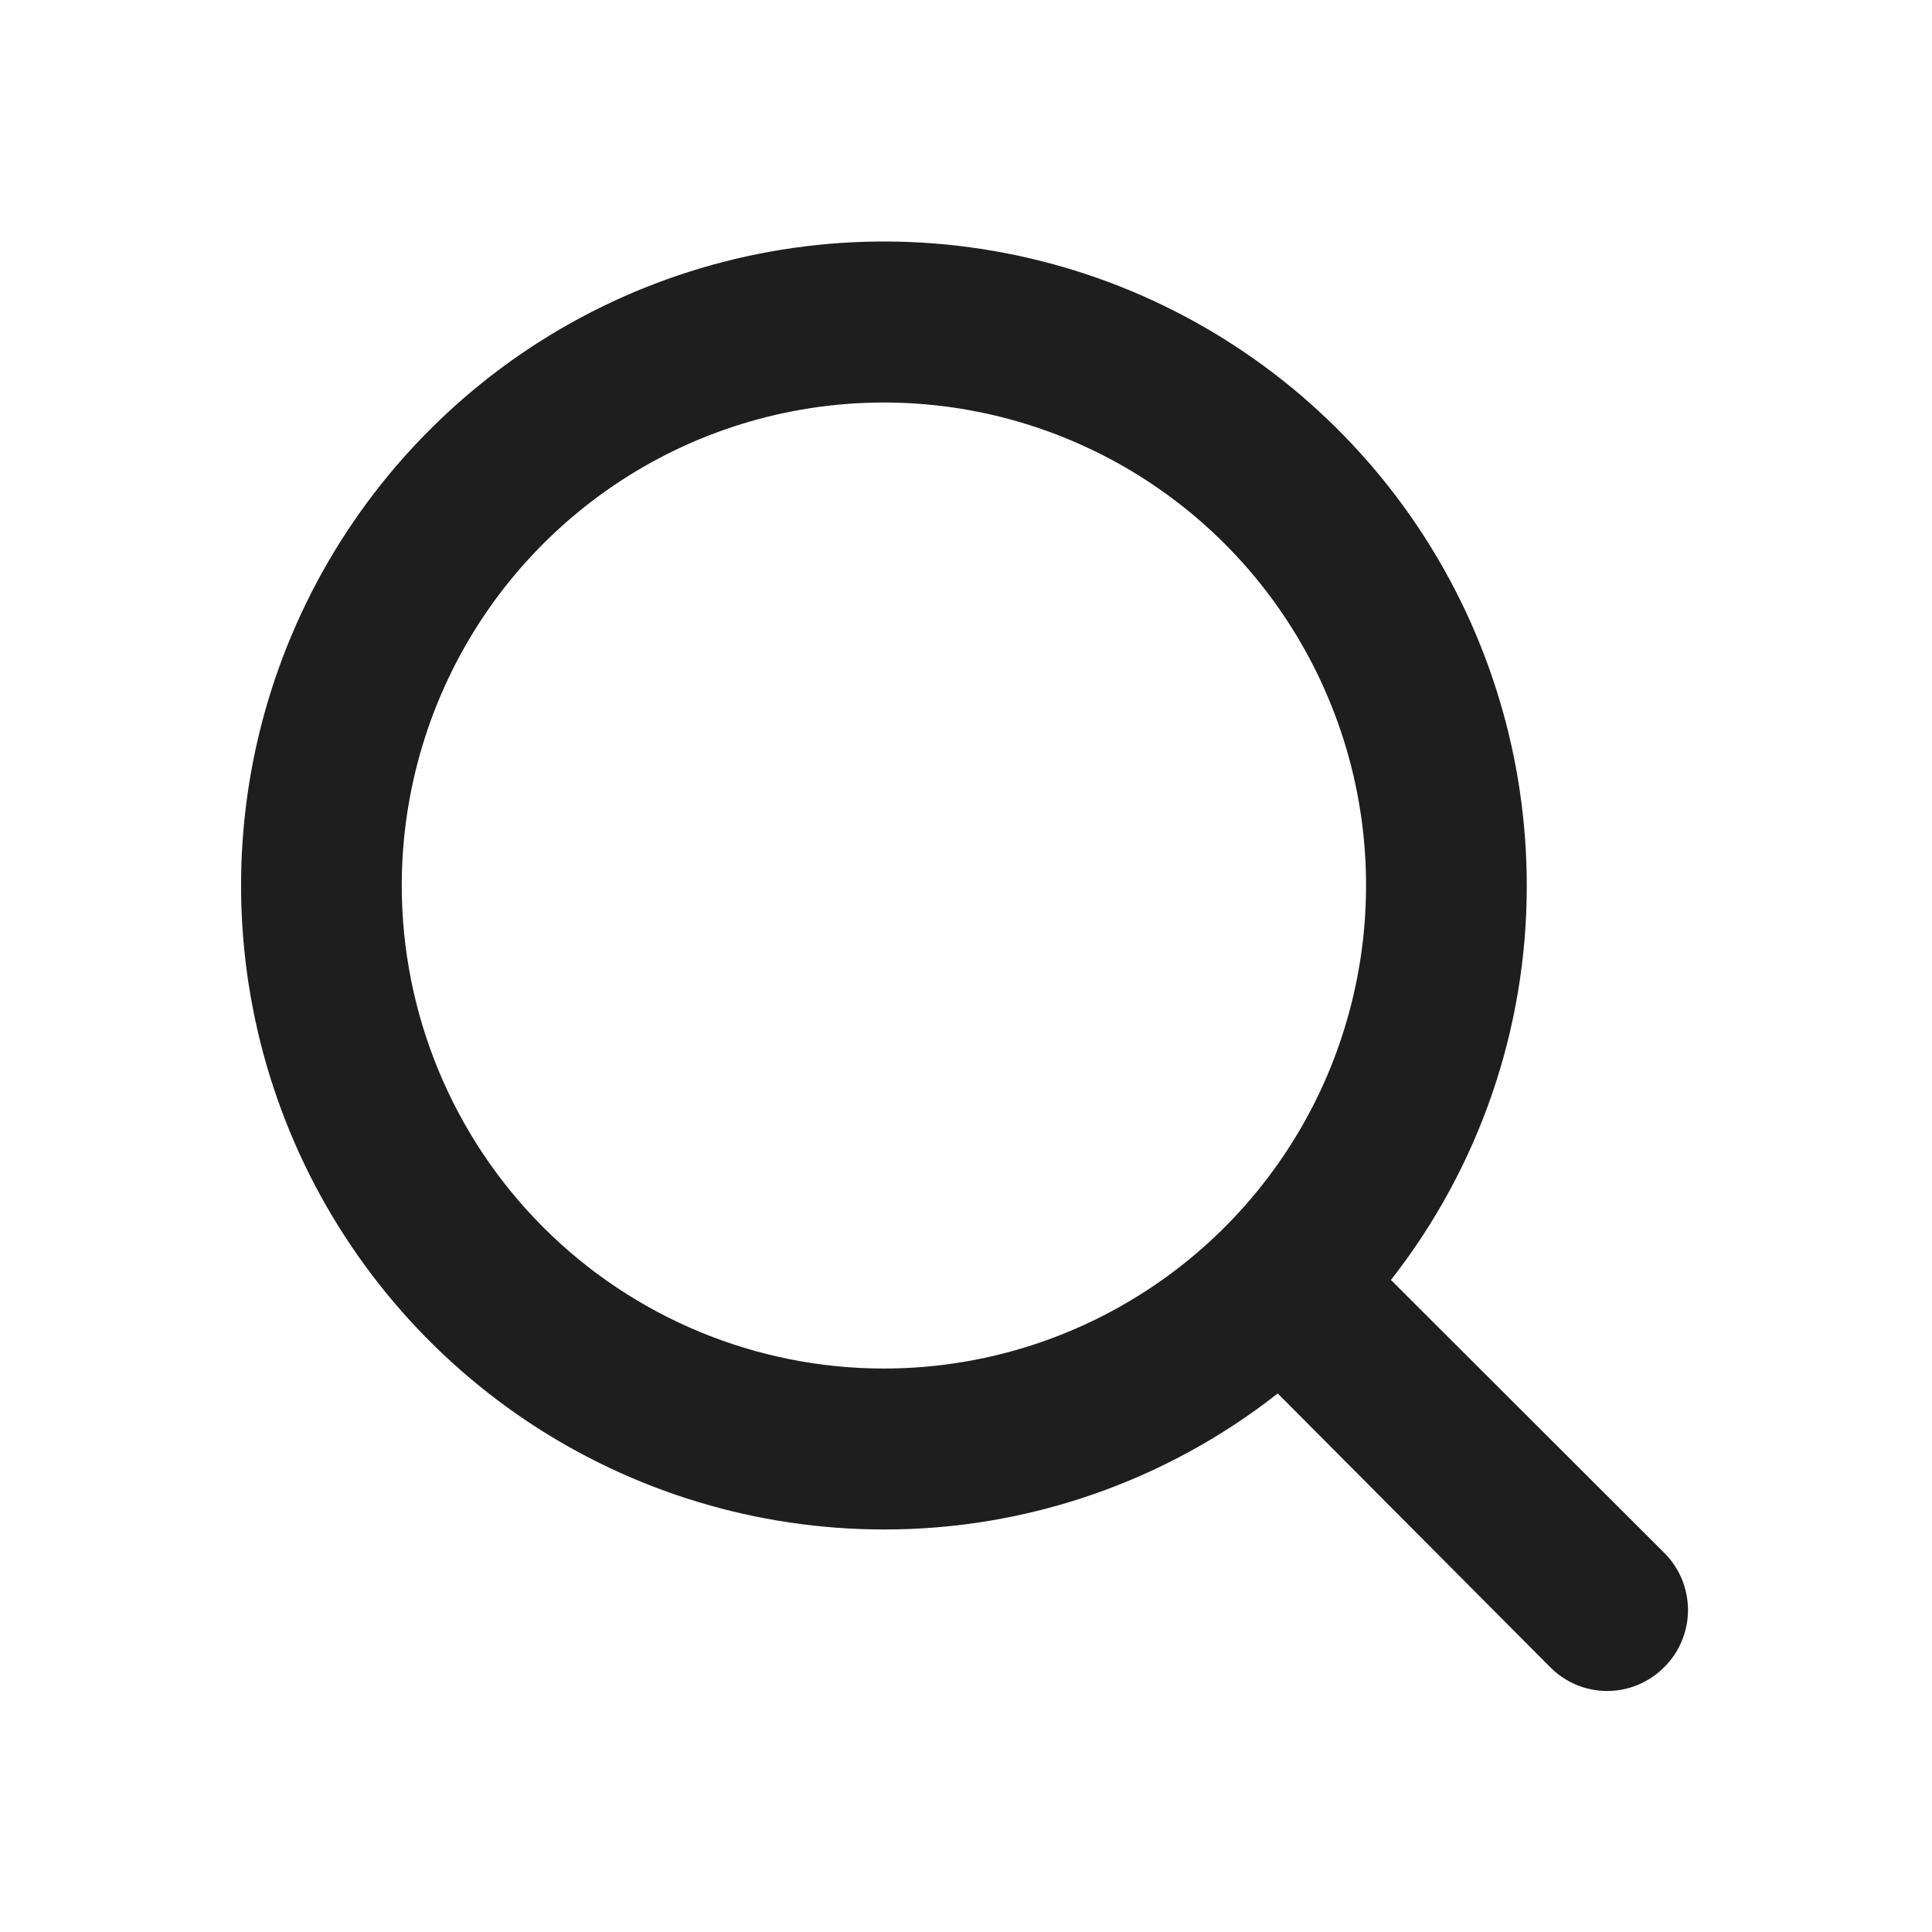
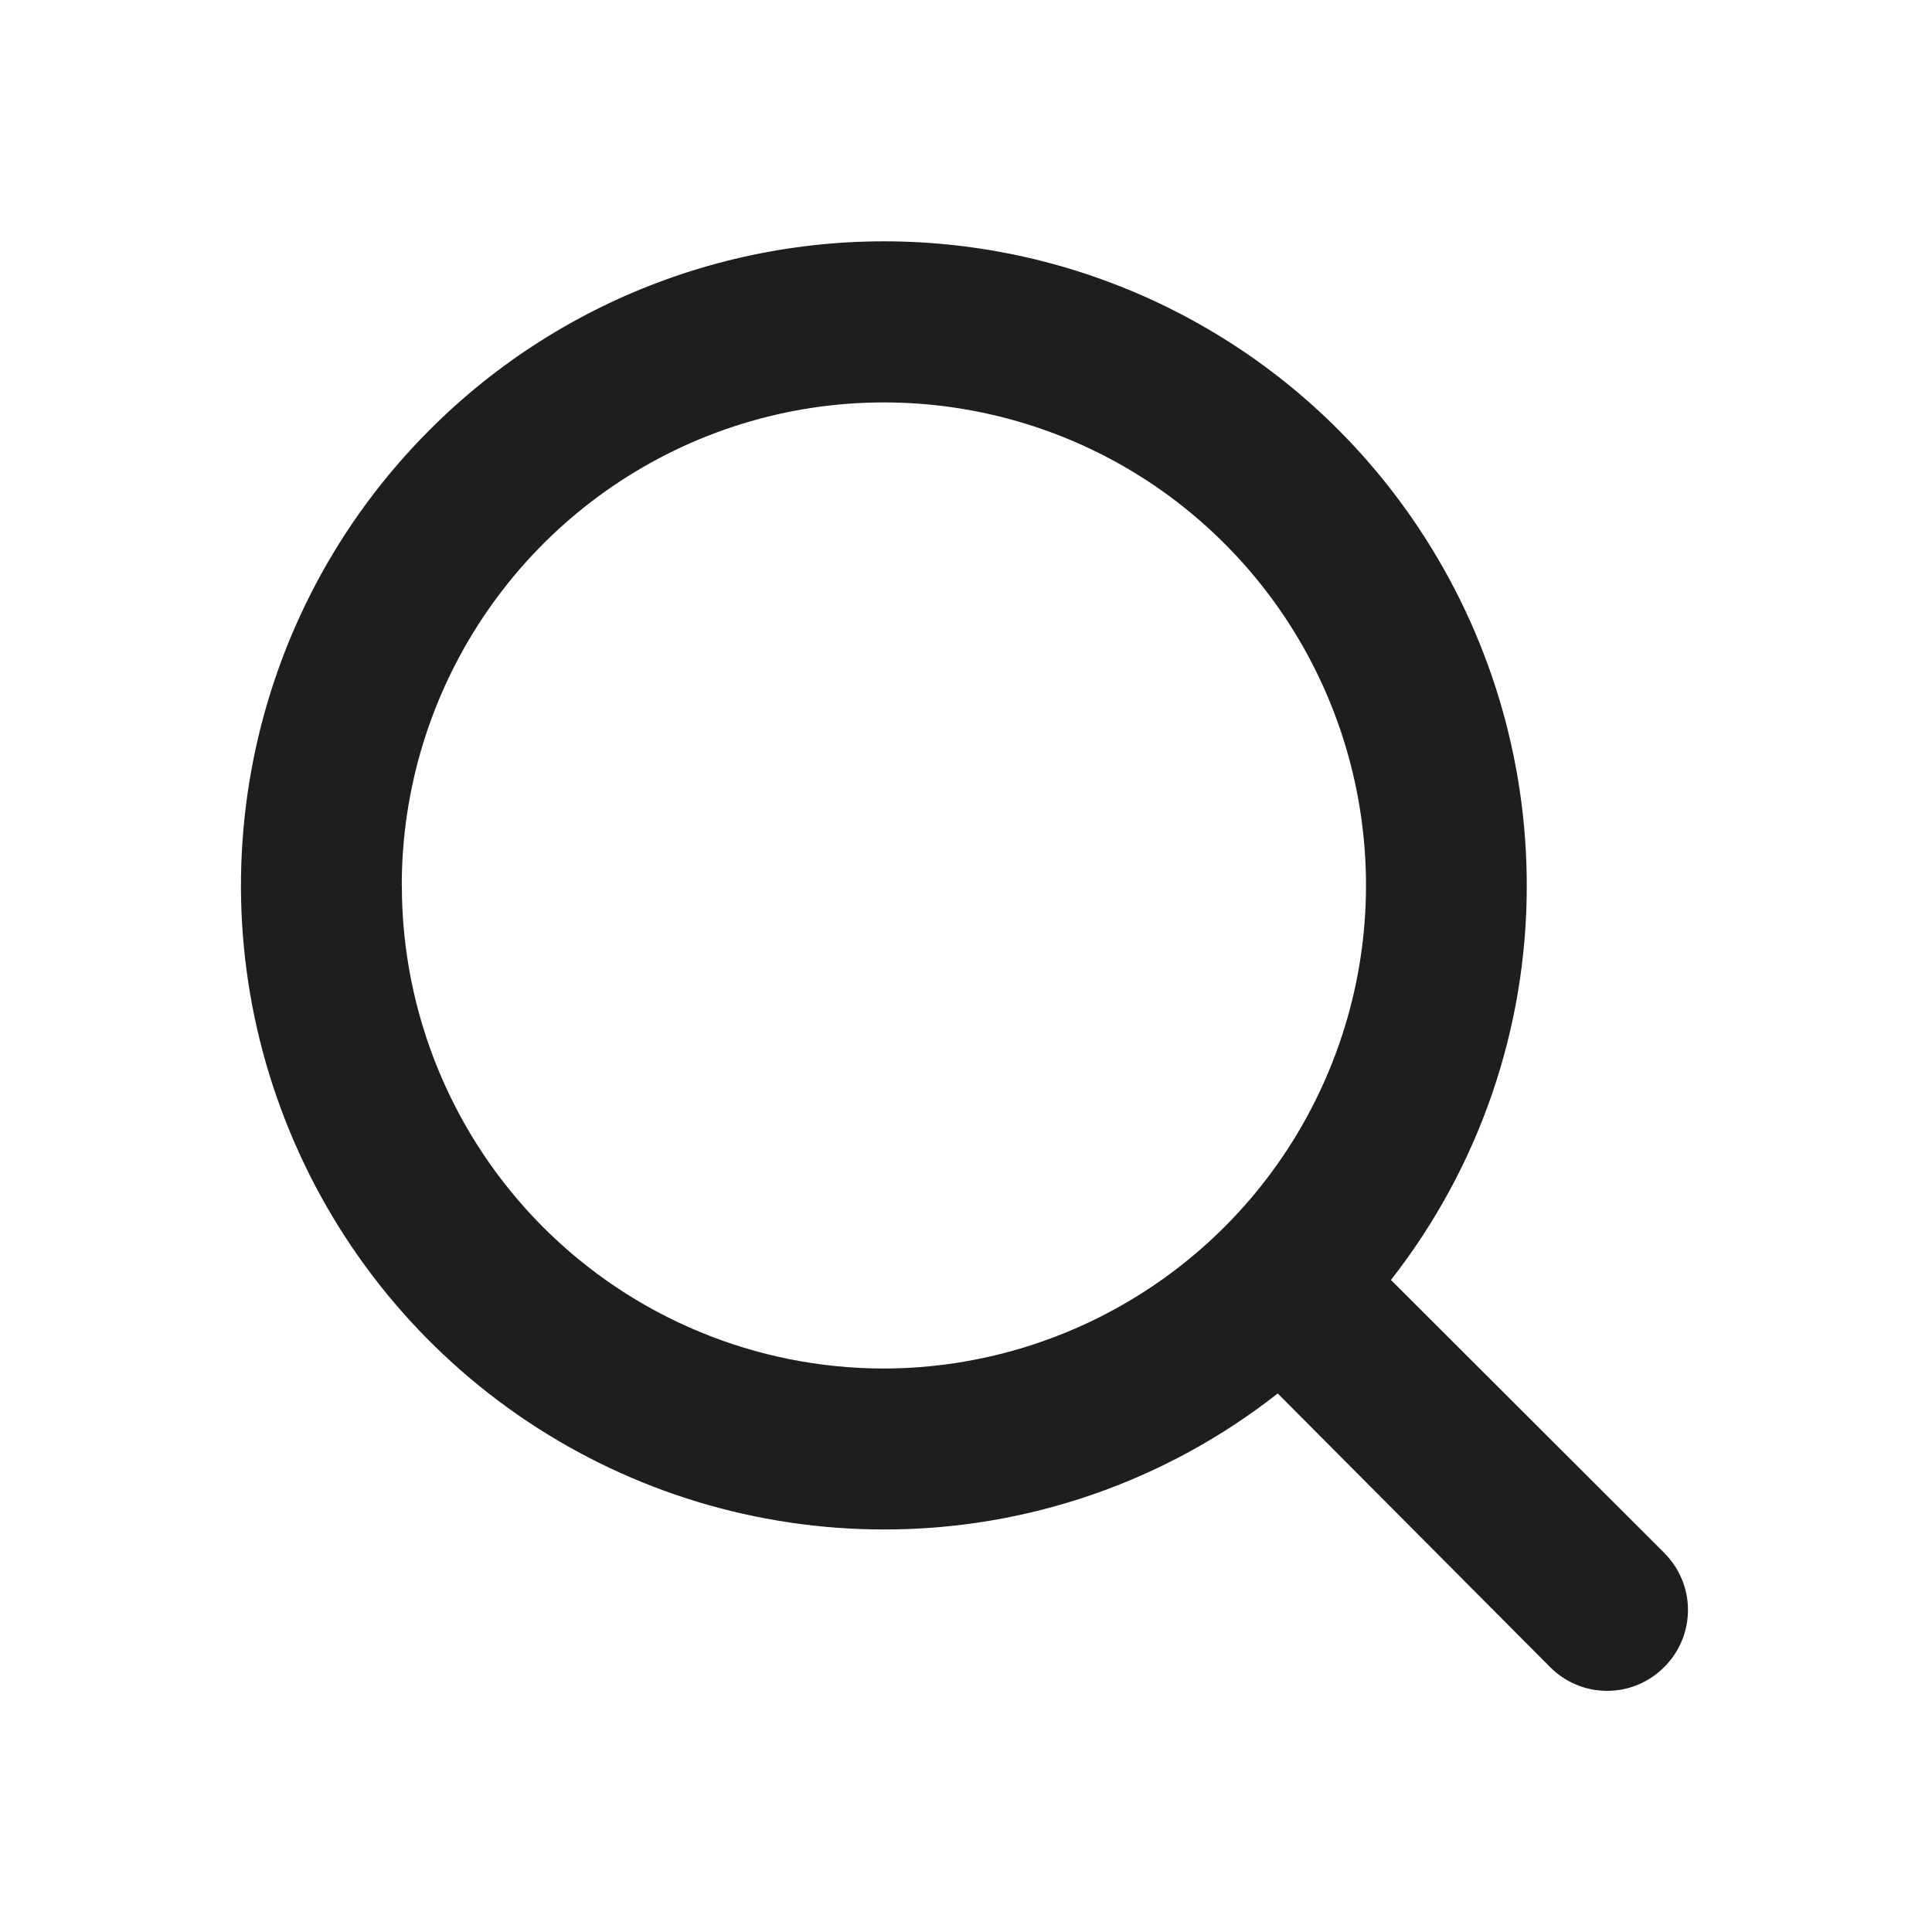
- <svg xmlns="http://www.w3.org/2000/svg" width="20" height="20" viewBox="0 0 20 20" fill="none">
-   <path d="M17.228 16.075L14.399 13.25C15.312 12.085 15.807 10.647 15.805 9.167C15.805 7.848 15.415 6.559 14.684 5.463C13.953 4.367 12.913 3.512 11.697 3.007C10.481 2.503 9.143 2.371 7.852 2.628C6.561 2.885 5.375 3.52 4.445 4.453C3.514 5.385 2.88 6.573 2.623 7.866C2.367 9.159 2.498 10.5 3.002 11.718C3.506 12.936 4.359 13.977 5.453 14.71C6.548 15.442 7.834 15.833 9.15 15.833C10.628 15.835 12.064 15.339 13.227 14.425L16.047 17.258C16.124 17.336 16.216 17.398 16.317 17.441C16.419 17.483 16.527 17.505 16.637 17.505C16.747 17.505 16.856 17.483 16.957 17.441C17.058 17.398 17.151 17.336 17.228 17.258C17.306 17.181 17.368 17.089 17.41 16.987C17.452 16.886 17.474 16.777 17.474 16.667C17.474 16.557 17.452 16.448 17.41 16.346C17.368 16.245 17.306 16.152 17.228 16.075ZM4.159 9.167C4.159 8.178 4.452 7.211 5 6.389C5.549 5.567 6.328 4.926 7.24 4.547C8.152 4.169 9.156 4.07 10.124 4.263C11.092 4.456 11.982 4.932 12.68 5.631C13.378 6.33 13.853 7.221 14.046 8.191C14.238 9.161 14.139 10.166 13.762 11.08C13.384 11.994 12.744 12.775 11.923 13.324C11.103 13.873 10.138 14.167 9.15 14.167C7.827 14.167 6.557 13.64 5.621 12.702C4.685 11.764 4.159 10.493 4.159 9.167Z" fill="#1E1E1E" />
+ <svg xmlns="http://www.w3.org/2000/svg" width="20" height="20" fill="none">
+   <path fill="#1E1E1E" d="m17.228 16.075-2.829-2.825a6.608 6.608 0 0 0 1.406-4.083c0-1.319-.39-2.608-1.121-3.704a6.644 6.644 0 0 0-10.239-1.01 6.67 6.67 0 0 0-1.443 7.265 6.664 6.664 0 0 0 2.451 2.992 6.647 6.647 0 0 0 3.697 1.123 6.58 6.58 0 0 0 4.077-1.408l2.82 2.833a.831.831 0 0 0 1.18 0 .832.832 0 0 0 0-1.183ZM4.159 9.167a5.006 5.006 0 0 1 3.081-4.62 4.983 4.983 0 0 1 5.44 1.084 5.003 5.003 0 0 1-3.53 8.536 4.987 4.987 0 0 1-3.529-1.465A5.004 5.004 0 0 1 4.16 9.167Z" />
</svg>
